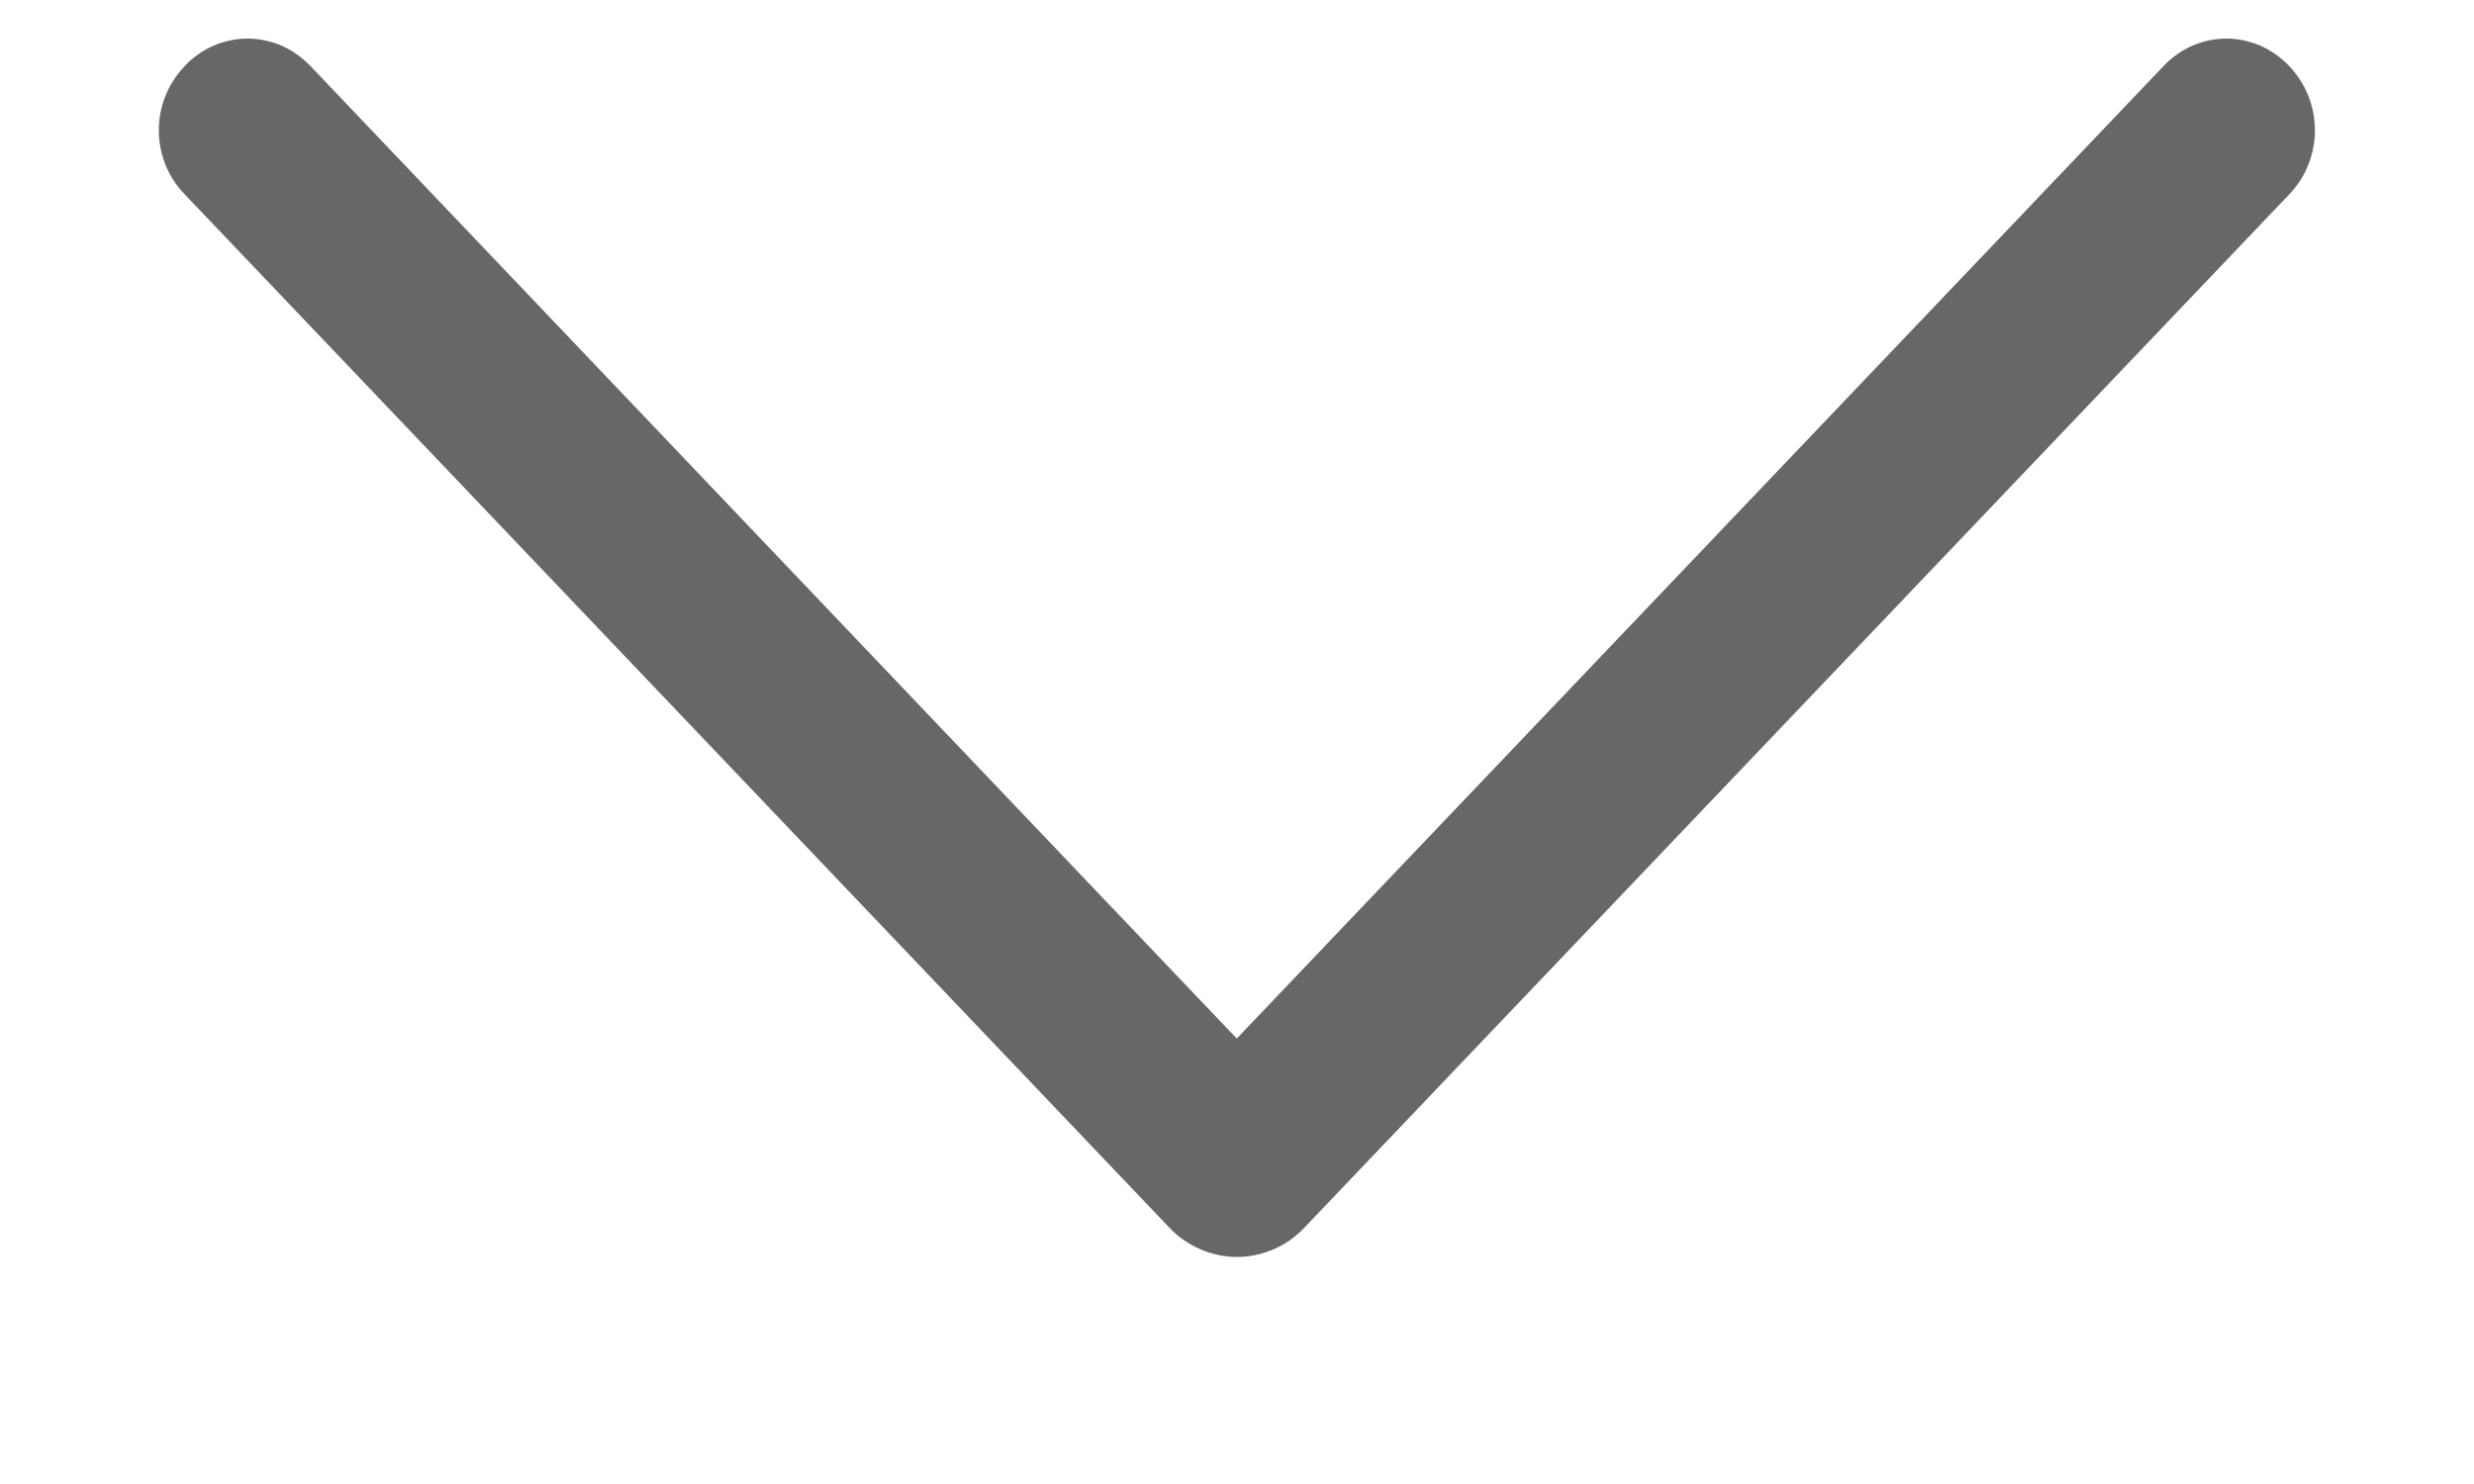
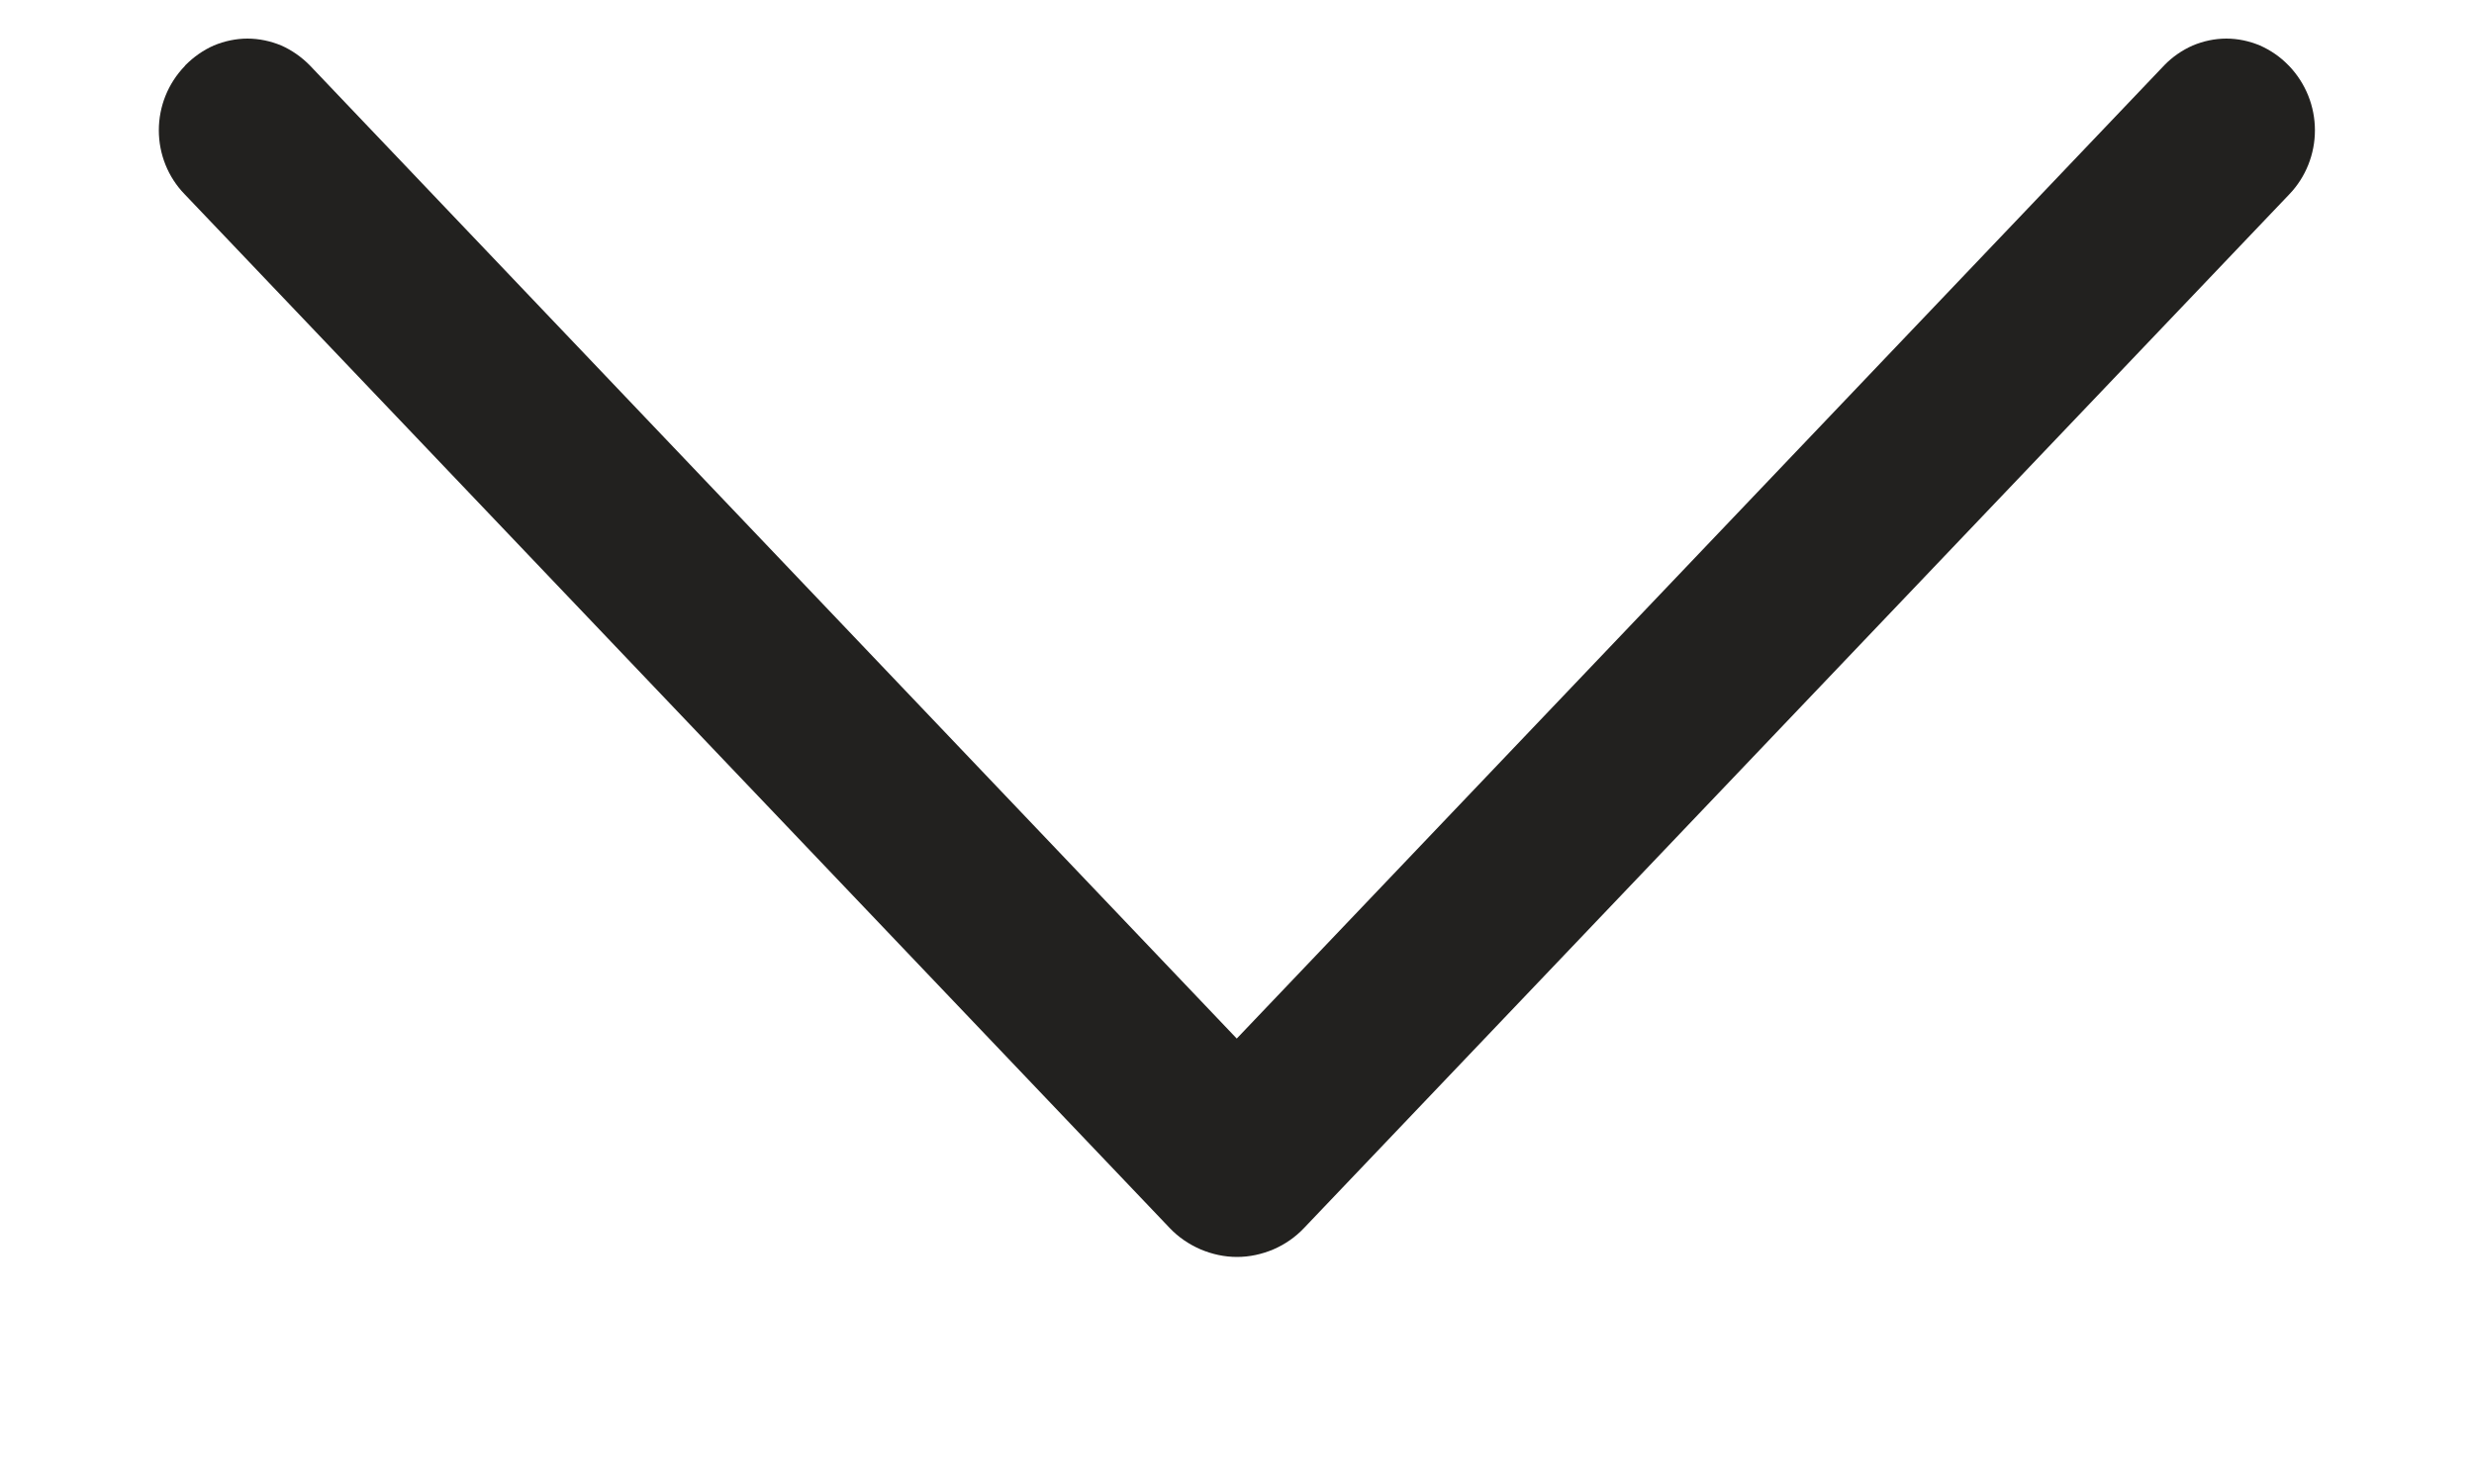
<svg xmlns="http://www.w3.org/2000/svg" width="10" height="6" viewBox="0 0 10 6" fill="none">
-   <path d="M5.271 4.965L9.254 0.785C9.32 0.716 9.357 0.623 9.357 0.527C9.357 0.43 9.32 0.338 9.254 0.268L9.249 0.263C9.217 0.23 9.178 0.203 9.135 0.184C9.092 0.166 9.046 0.156 8.999 0.156C8.952 0.156 8.906 0.166 8.863 0.184C8.82 0.203 8.781 0.23 8.749 0.263L4.999 4.199L1.251 0.263C1.218 0.23 1.18 0.203 1.137 0.184C1.094 0.166 1.047 0.156 1 0.156C0.954 0.156 0.907 0.166 0.864 0.184C0.821 0.203 0.783 0.23 0.75 0.263L0.746 0.268C0.679 0.338 0.642 0.43 0.642 0.527C0.642 0.623 0.679 0.716 0.746 0.785L4.728 4.965C4.763 5.002 4.806 5.031 4.852 5.051C4.899 5.071 4.949 5.082 5 5.082C5.051 5.082 5.101 5.071 5.148 5.051C5.194 5.031 5.236 5.002 5.271 4.965Z" fill="#676767" />
+   <path d="M5.271 4.965L9.254 0.785C9.32 0.716 9.357 0.623 9.357 0.527C9.357 0.43 9.32 0.338 9.254 0.268L9.249 0.263C9.217 0.23 9.178 0.203 9.135 0.184C9.092 0.166 9.046 0.156 8.999 0.156C8.952 0.156 8.906 0.166 8.863 0.184C8.82 0.203 8.781 0.23 8.749 0.263L4.999 4.199L1.251 0.263C1.218 0.23 1.18 0.203 1.137 0.184C1.094 0.166 1.047 0.156 1 0.156C0.954 0.156 0.907 0.166 0.864 0.184C0.821 0.203 0.783 0.23 0.75 0.263L0.746 0.268C0.679 0.338 0.642 0.43 0.642 0.527C0.642 0.623 0.679 0.716 0.746 0.785L4.728 4.965C4.763 5.002 4.806 5.031 4.852 5.051C4.899 5.071 4.949 5.082 5 5.082C5.051 5.082 5.101 5.071 5.148 5.051C5.194 5.031 5.236 5.002 5.271 4.965Z" fill="#22211F" />
</svg>
